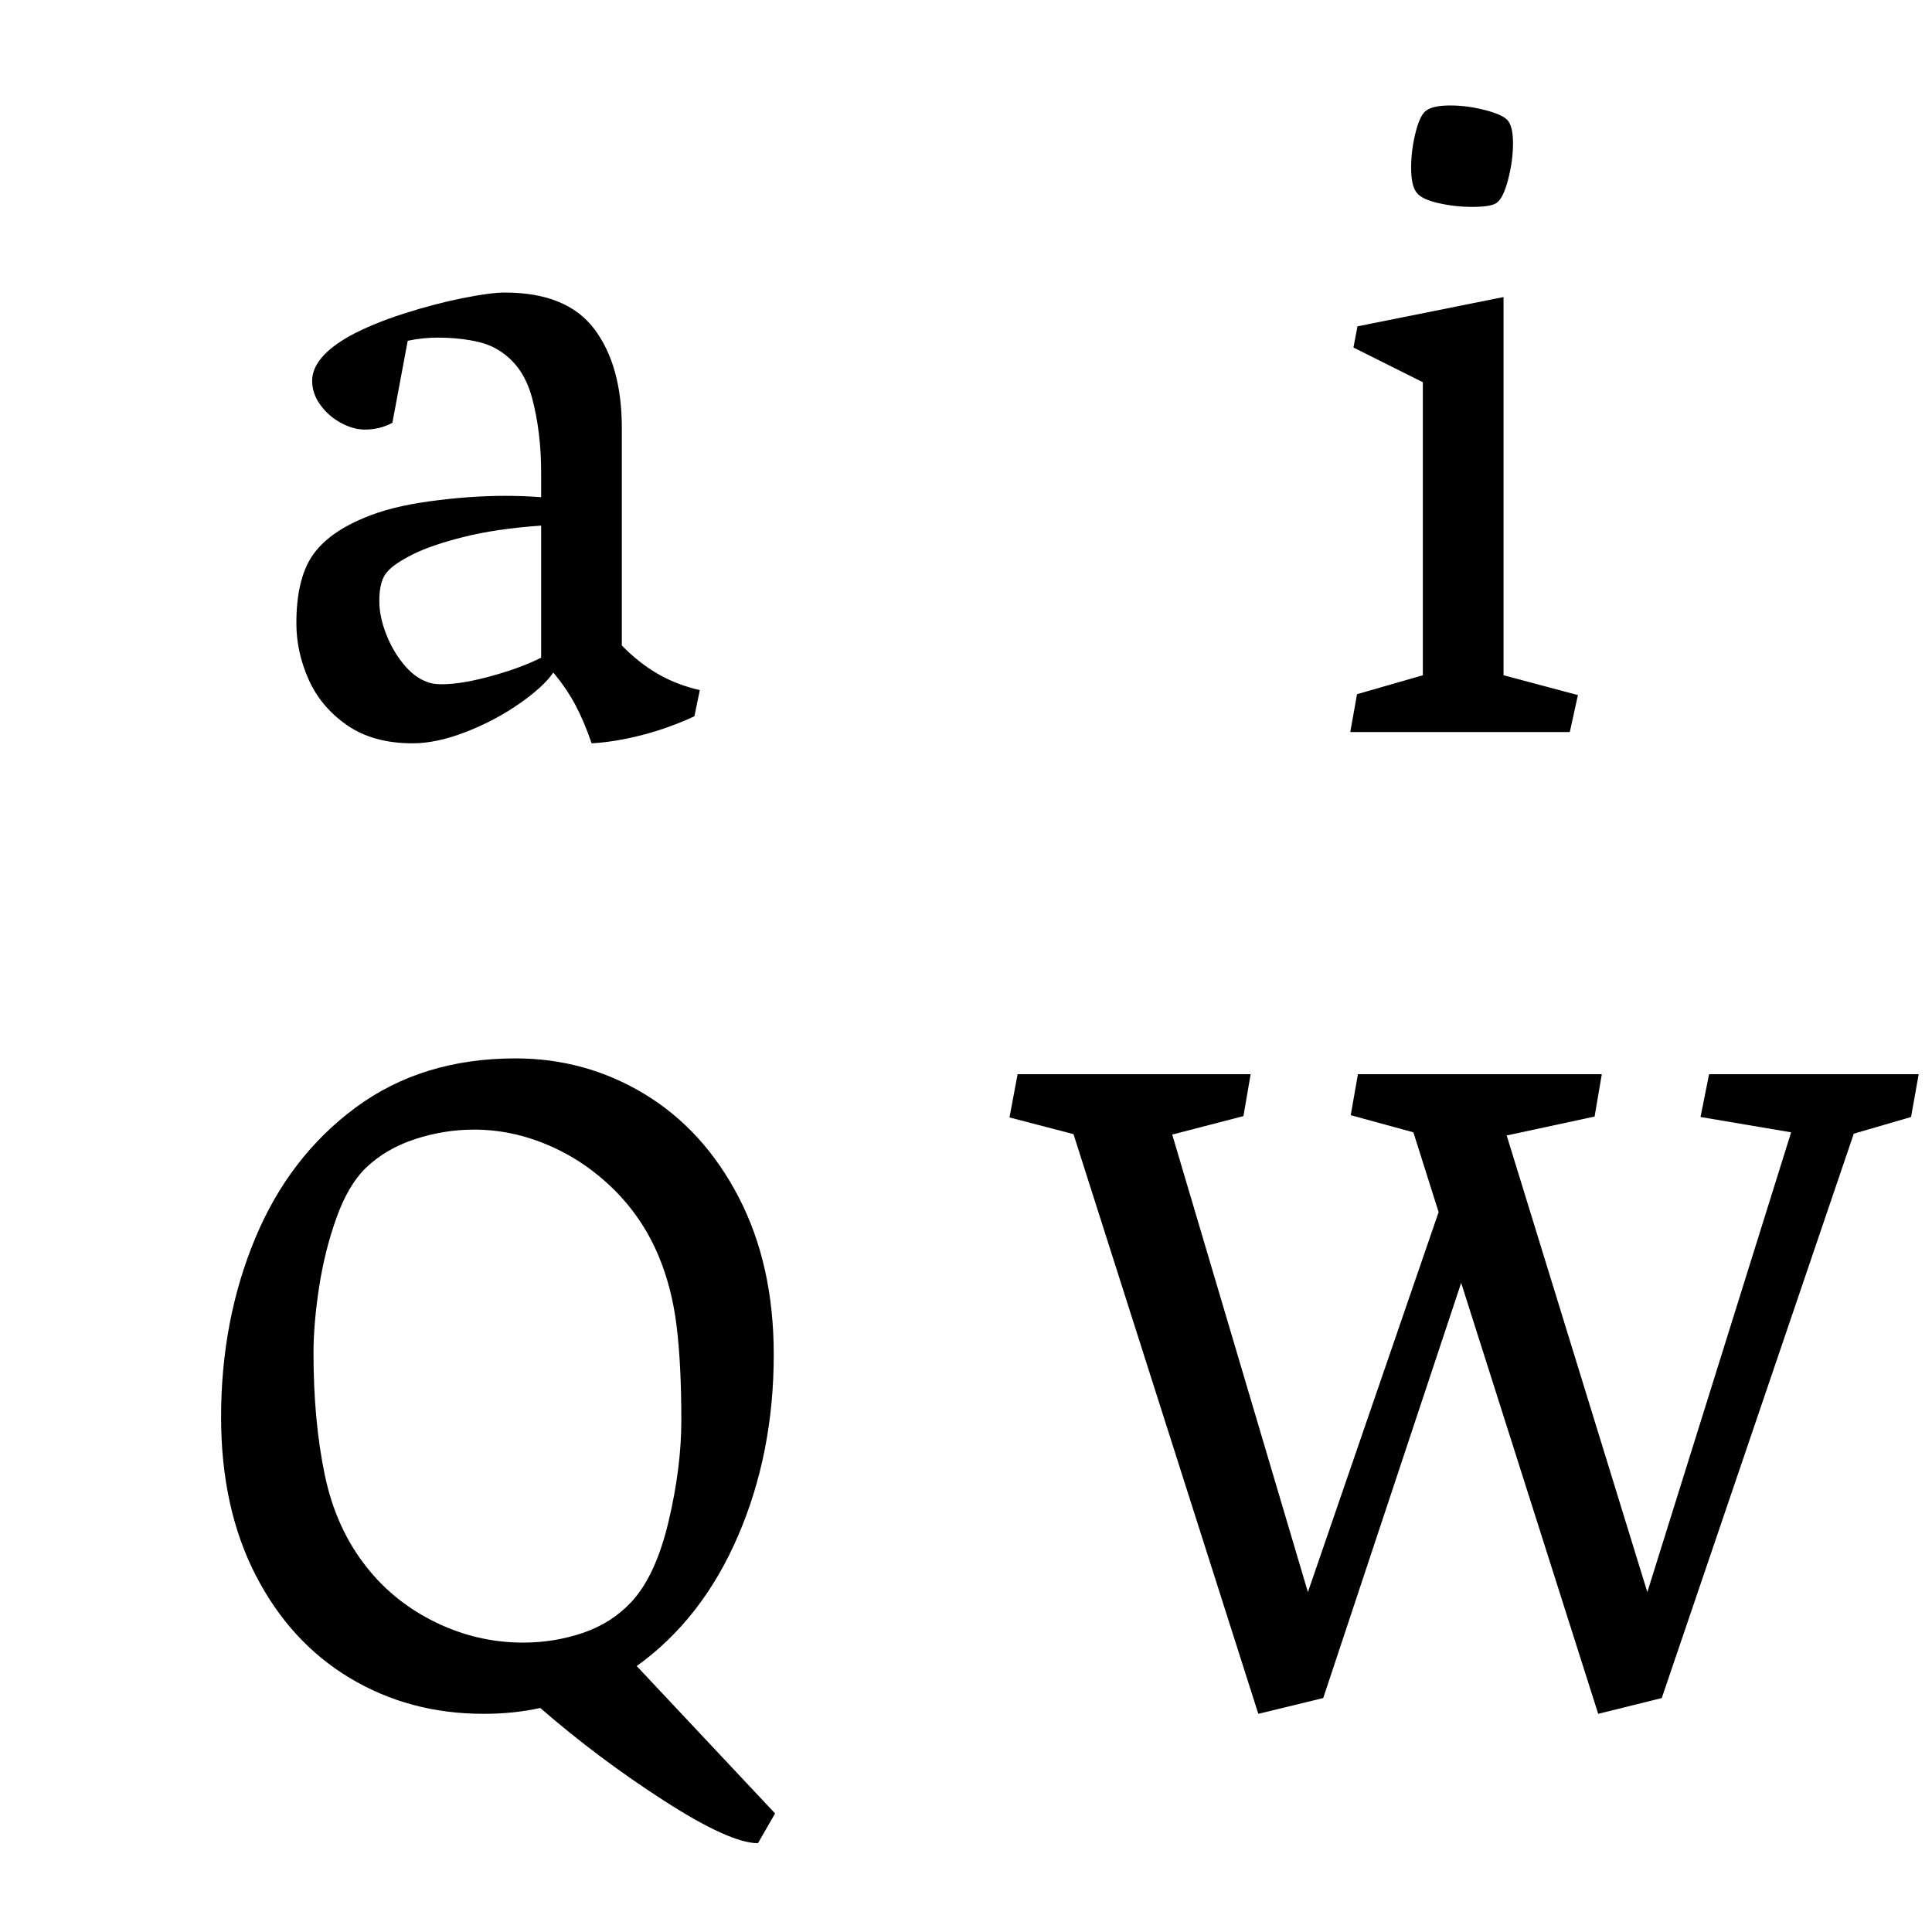
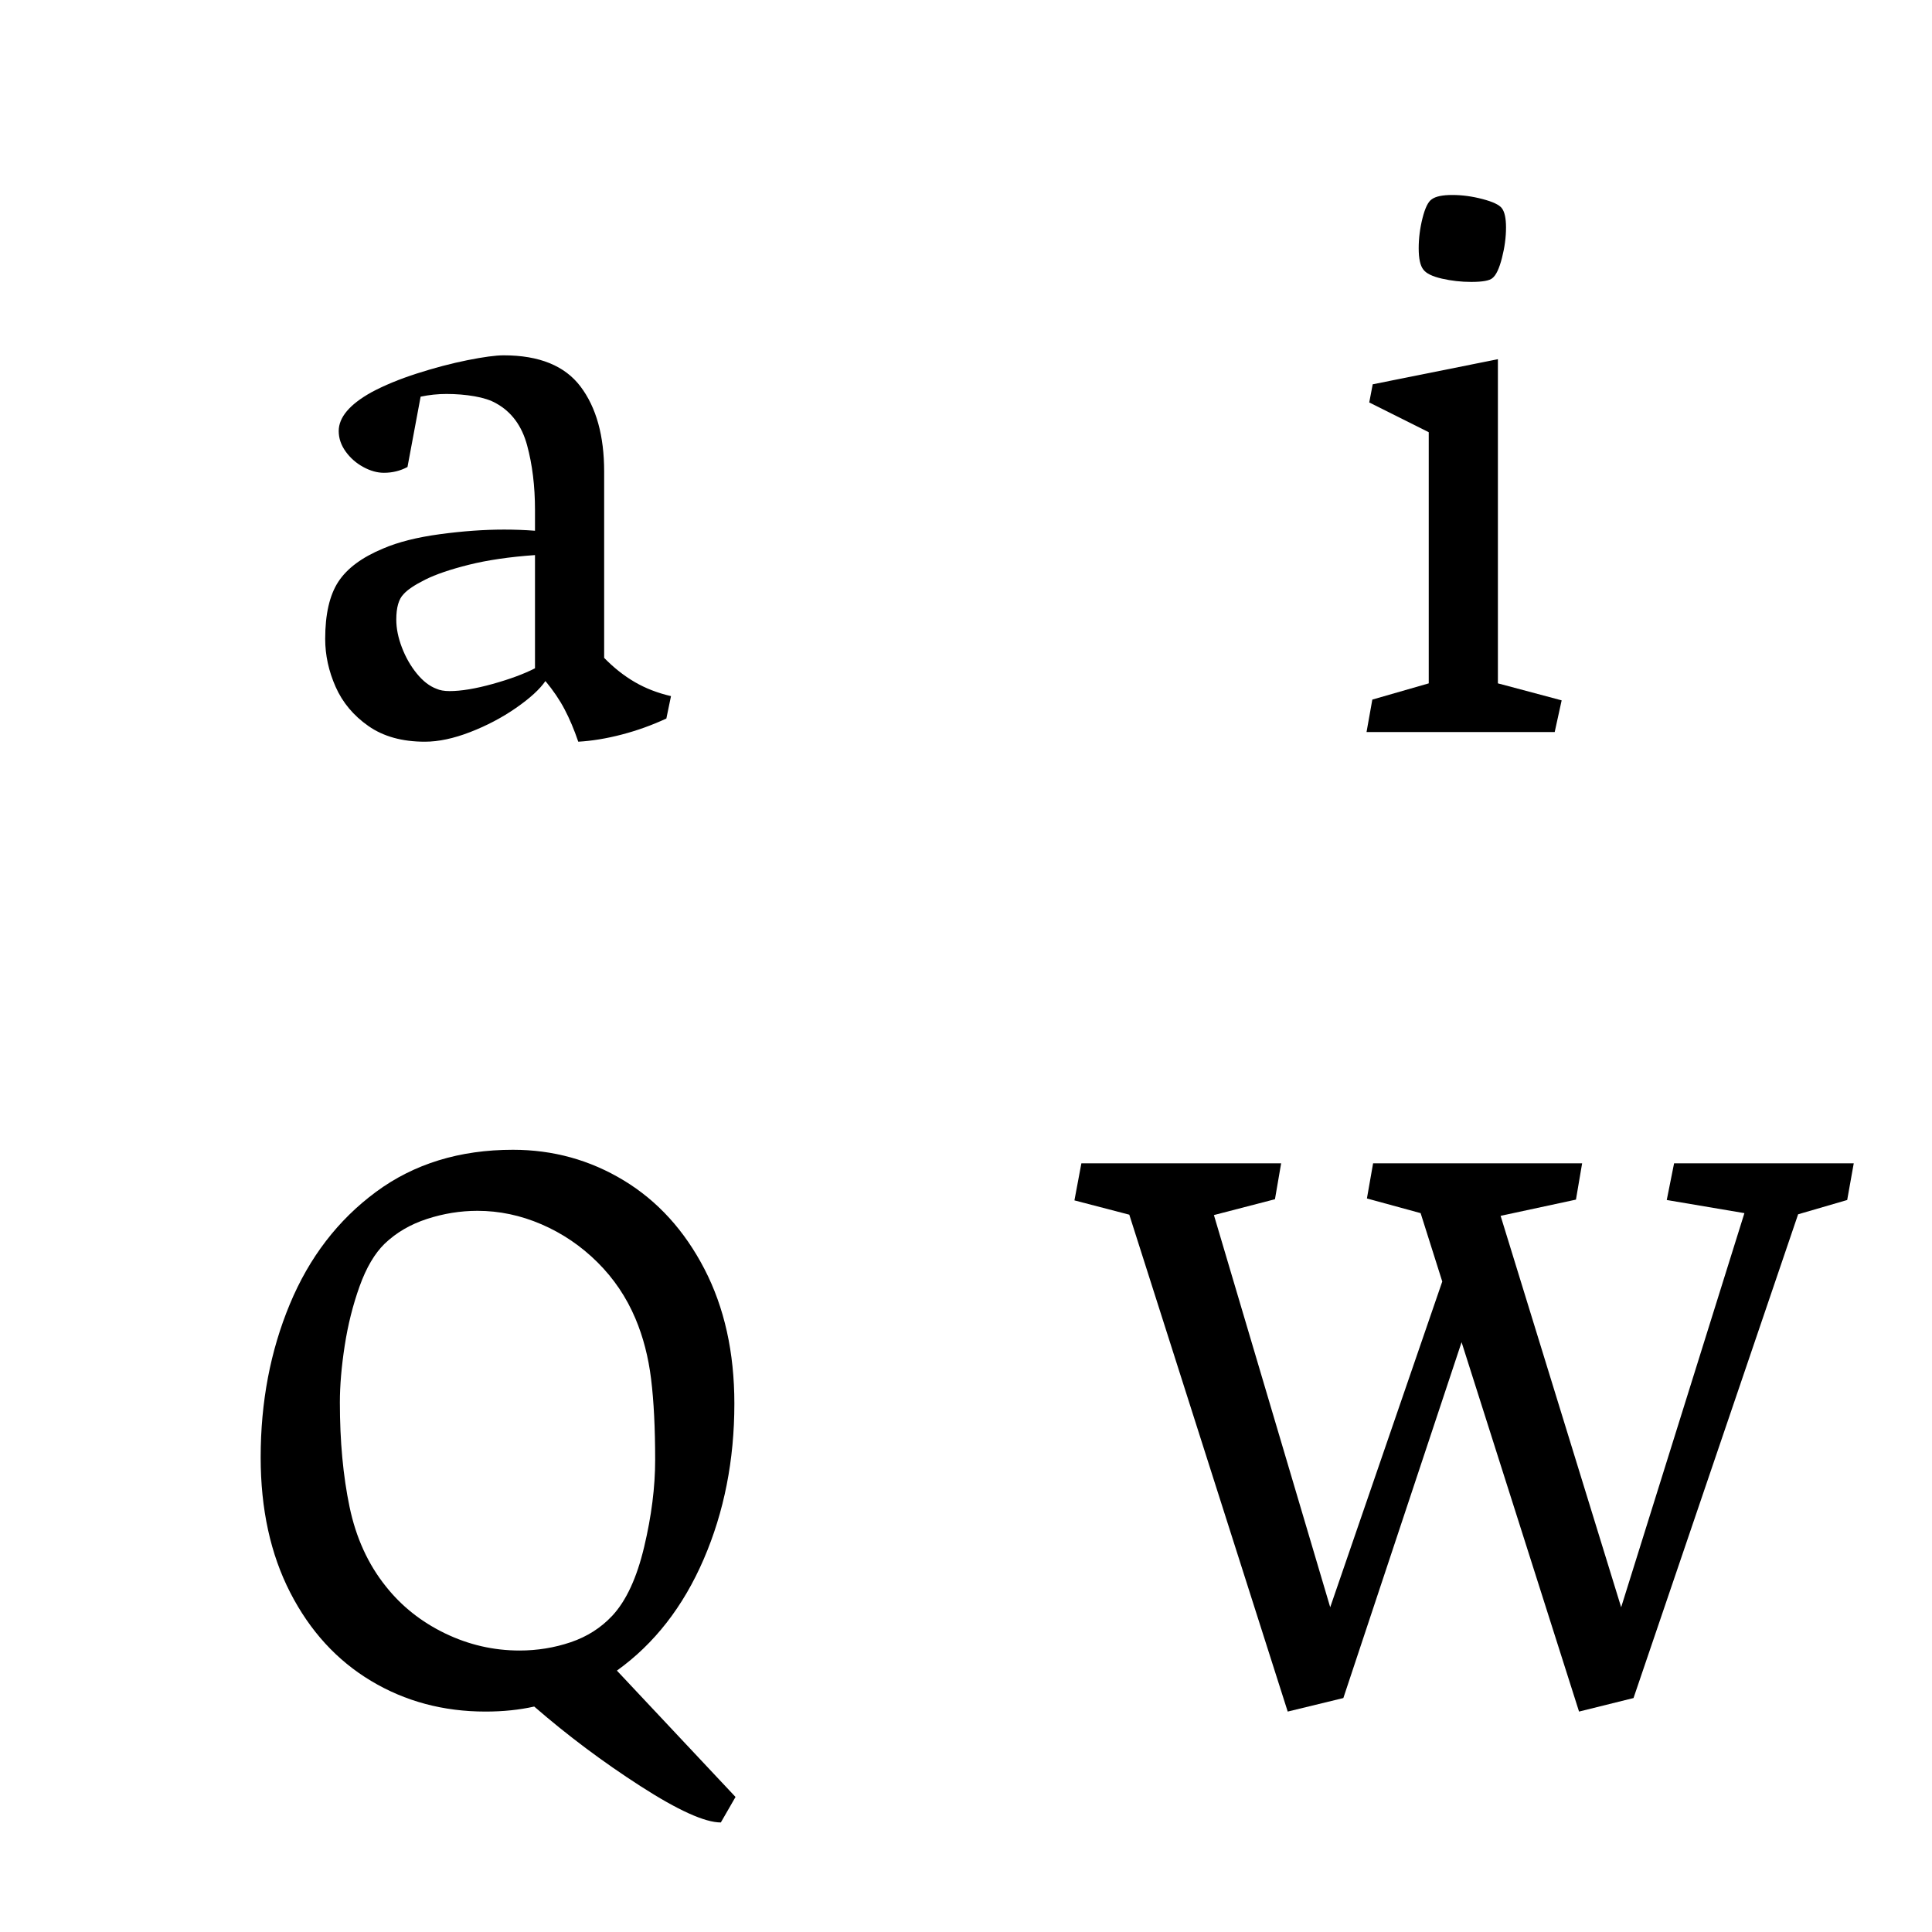
<svg xmlns="http://www.w3.org/2000/svg" height="512" width="512">
  <style>
path { fill: black; fill-rule: nonzero; }
</style>
  <g>
-     <g transform="translate(8 8) scale(0.1194605) translate(522.5 1557) scale(1 -1)">
+     <g transform="translate(8 8) scale(0.1023947) translate(695.5 1816.5) scale(1 -1)">
      <path d="M68,241 q0,96,34,148 q34,52,116,86 q58,25,146.5,37 q88.5,12,166.5,12 q41,0,80,-3 l0,54 q0,92,-20.5,167.5 q-20.5,75.5,-80.5,108.5 q-21,12,-55.5,18 q-34.5,6,-72.5,6 q-34,0,-67,-7 l-34,-182 q-28,-15,-61,-15 q-26,0,-53.5,15 q-27.5,15,-45.5,40 q-18,25,-18,53 q0,53,84,100 q50,27,118.5,49 q68.5,22,131,34.5 q62.5,12.5,93.5,12.5 q138,0,199,-81 q61,-81,61,-220 l0,-482 q37,-38,79,-62.5 q42,-24.5,94,-36.5 l-12,-58 q-56,-26,-115.5,-41.5 q-59.5,-15.5,-112.5,-18.5 q-16,47,-35.5,84 q-19.5,37,-49.5,73 q-22,-32,-76,-69.5 q-54,-37.5,-118.5,-62.5 q-64.5,-25,-117.5,-25 q-88,0,-146,40.5 q-58,40.5,-85,101.5 q-27,61,-27,124 z M356,112 q13,-6,34,-6 q45,0,111.5,18.5 q66.5,18.5,109.5,40.5 l0,293 q-99,-7,-171,-25 q-72,-18,-113,-38.5 q-41,-20.5,-56,-37.5 q-19,-19,-19,-66 q0,-34,14.5,-72 q14.5,-38,38.5,-67.5 q24,-29.5,51,-39.5 z" />
    </g>
-     <g transform="translate(264 8) scale(0.1194605) translate(731.5 1557) scale(1 -1)">
+     <g transform="translate(264 8) scale(0.1023947) translate(904.5 1816.5) scale(1 -1)">
      <path d="M380,1175 q-11,-10,-55,-10 q-39,0,-76,8.5 q-37,8.5,-48,23.5 q-12,15,-12,55 q0,39,10,78.5 q10,39.5,24,48.5 q15,11,53,11 q38,0,78,-10.5 q40,-10.5,50,-23.5 q11,-14,11,-50 q0,-38,-10.5,-79 q-10.5,-41,-24.5,-52 z M215,126 l0,650 l-154,77 l9,47 l324,65 l0,-839 l165,-44 l-18,-82 l-487,0 l15,84 l146,42 z" />
    </g>
-     <g transform="translate(8 264) scale(0.1194605) translate(333.5 1557) scale(1 -1)">
+     <g transform="translate(8 264) scale(0.1023947) translate(506.5 1816.5) scale(1 -1)">
      <path d="M1281,-322 q-62,0,-208,94 q-146,94,-275,206 q-58,-13,-126,-13 q-164,0,-296.5,79.5 q-132.5,79.5,-209,228.5 q-76.5,149,-76.5,350 q0,215,75.5,396.5 q75.5,181.5,223,290.5 q147.5,109,354.5,109 q156,0,287,-79.5 q131,-79.5,208.5,-229 q77.5,-149.5,77.5,-348.5 q0,-219,-79.5,-403 q-79.5,-184,-224.5,-288 l307,-327 l-38,-66 z M414,289 q61,-77,153,-121.5 q92,-44.5,193,-44.5 q69,0,132.5,21.5 q63.5,21.5,107.5,68.5 q54,58,82.5,178 q28.5,120,28.5,225 q0,124,-10.5,209.5 q-10.5,85.5,-40.5,156.5 q-35,83,-98.5,146 q-63.5,63,-144.5,98 q-81,35,-166,35 q-66,0,-130.5,-21 q-64.5,-21,-109.5,-64 q-39,-38,-65,-110.5 q-26,-72.5,-38.5,-153.5 q-12.5,-81,-12.5,-147 q0,-150,25,-270 q25,-120,94,-206 z" />
    </g>
-     <g transform="translate(264 264) scale(0.1194605) translate(38.5 1557) scale(1 -1)">
+     <g transform="translate(264 264) scale(0.1023947) translate(211.5 1816.5) scale(1 -1)">
      <path d="M2008,1384 l-17,-95 l-127,-37 l-426,-1252 l-141,-35 l-304,956 l-306,-921 l-144,-35 l-410,1286 l-142,37 l18,96 l517,0 l-16,-93 l-158,-41 l301,-1015 l290,843 l-56,177 l-139,38 l16,91 l541,0 l-16,-94 l-195,-42 l312,-1013 l319,1020 l-201,34 l19,95 l465,0 z" />
    </g>
  </g>
</svg>
